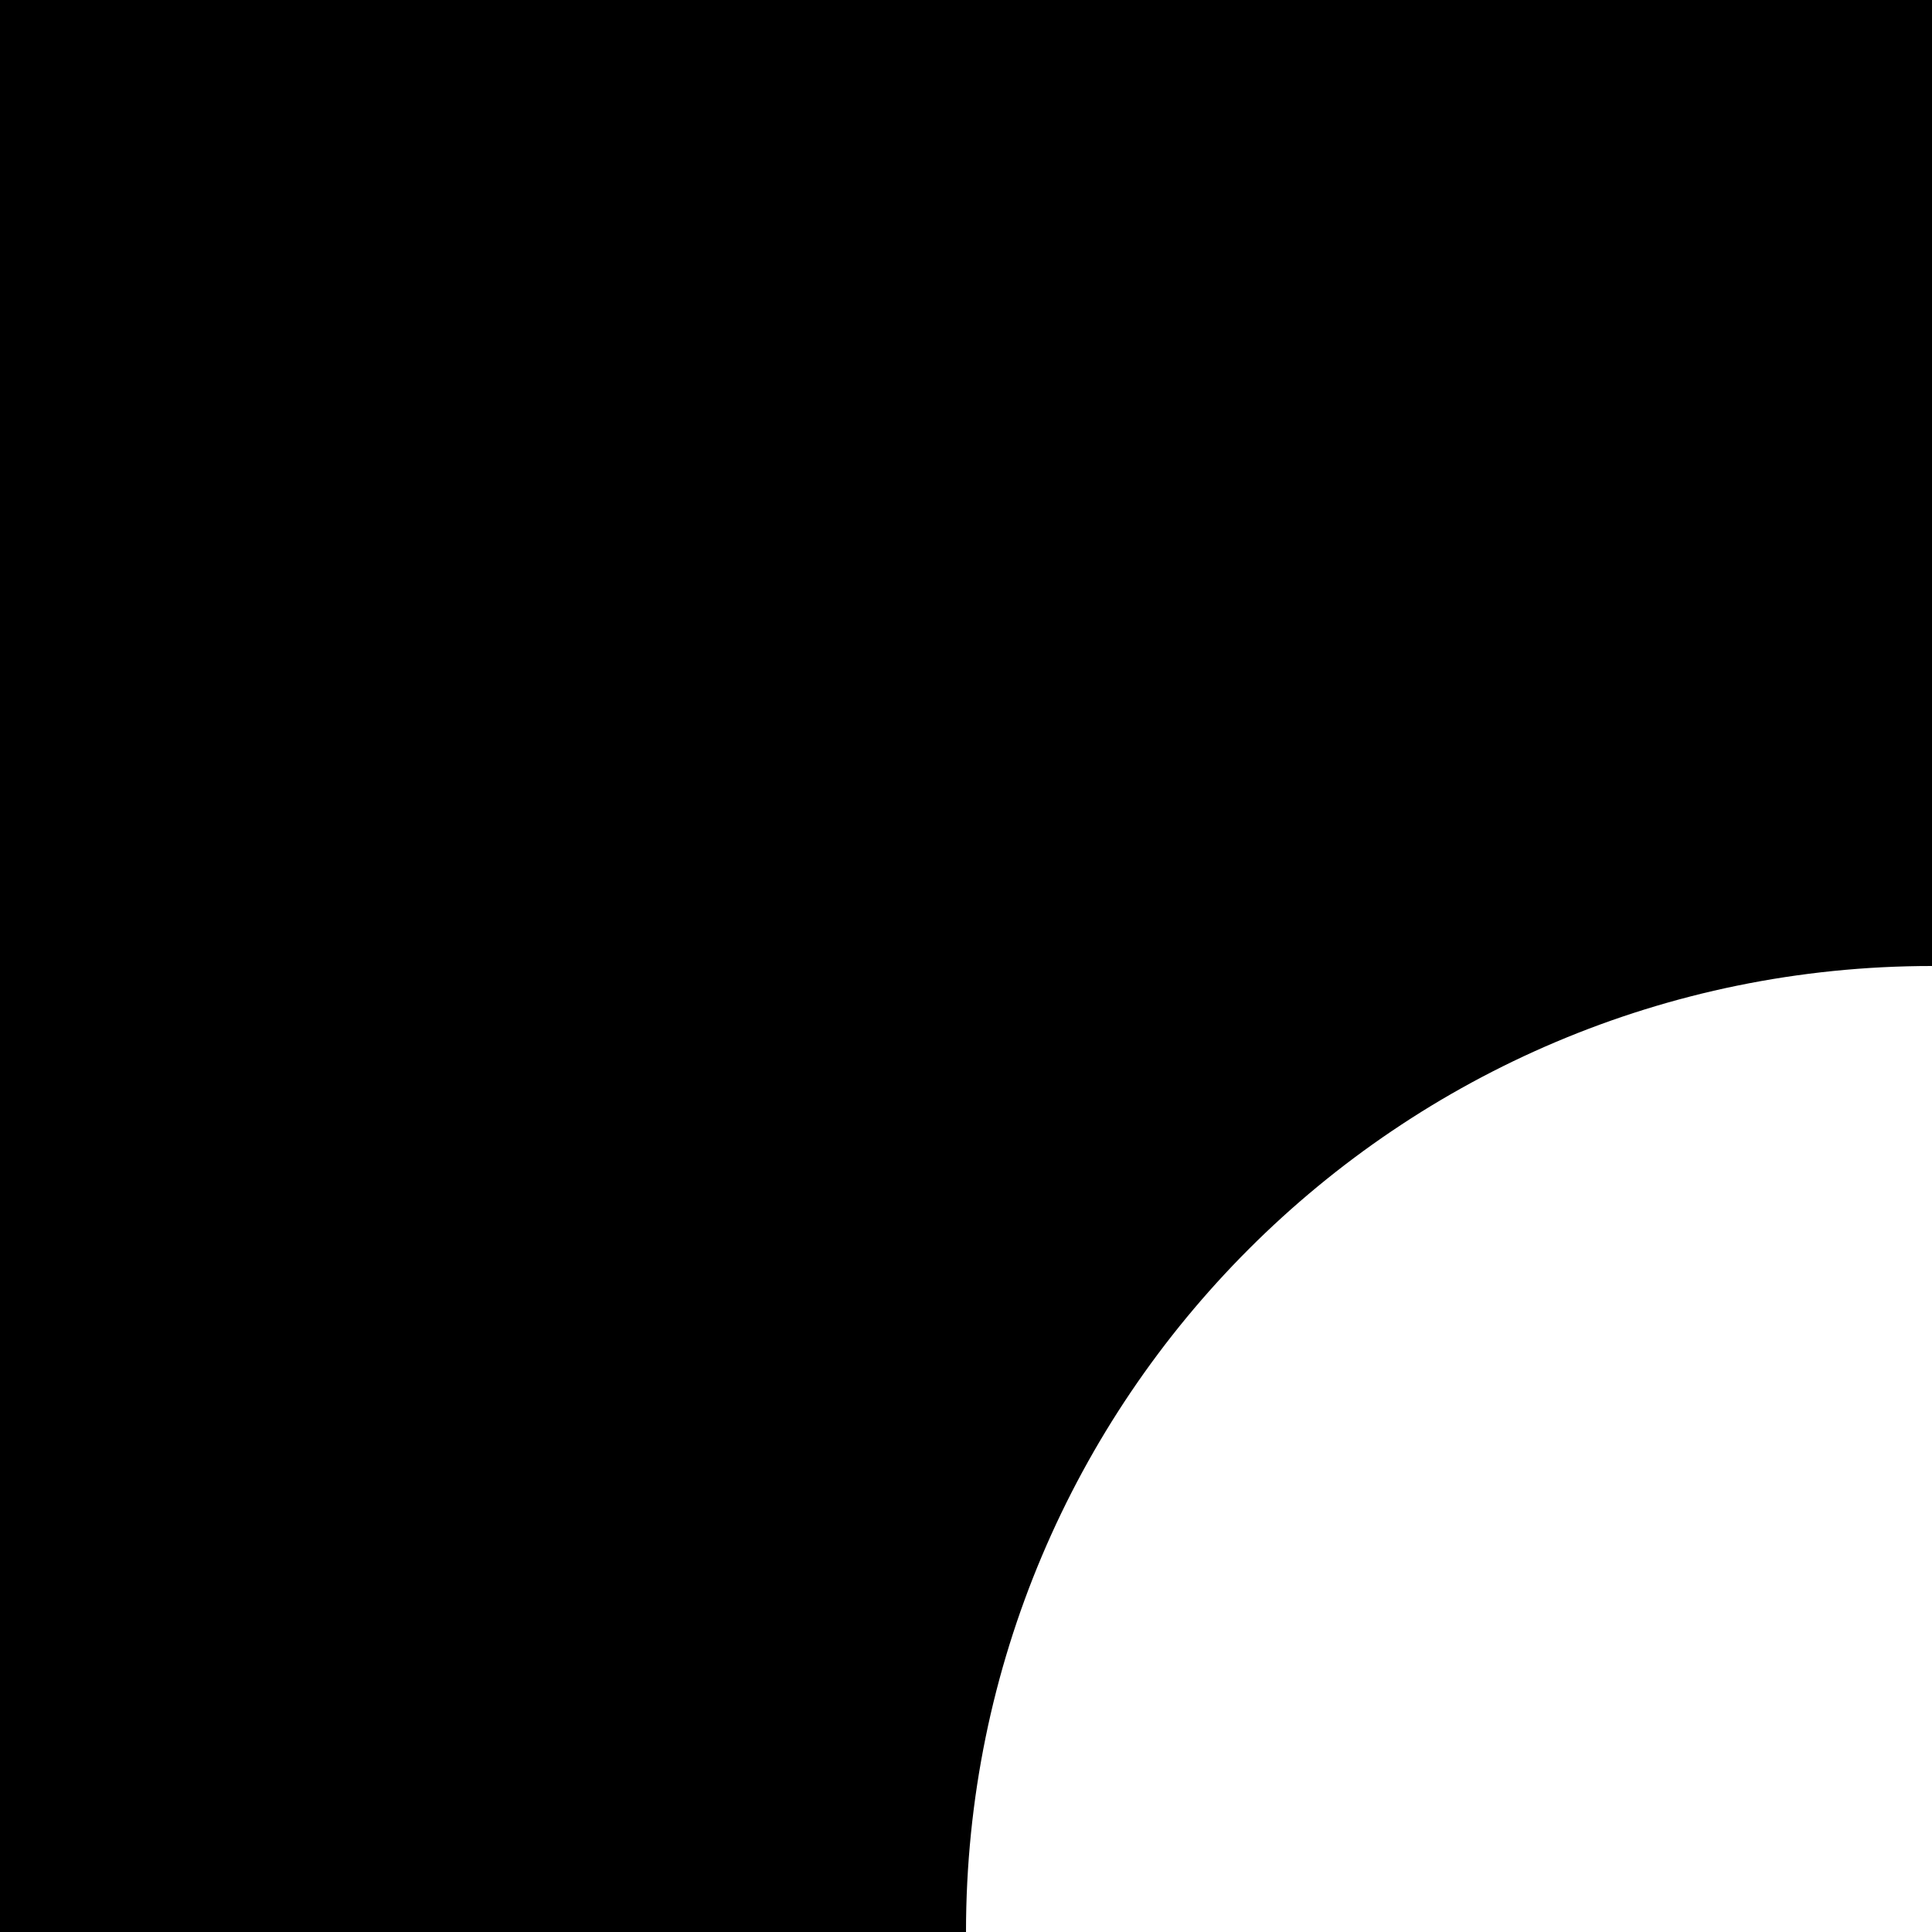
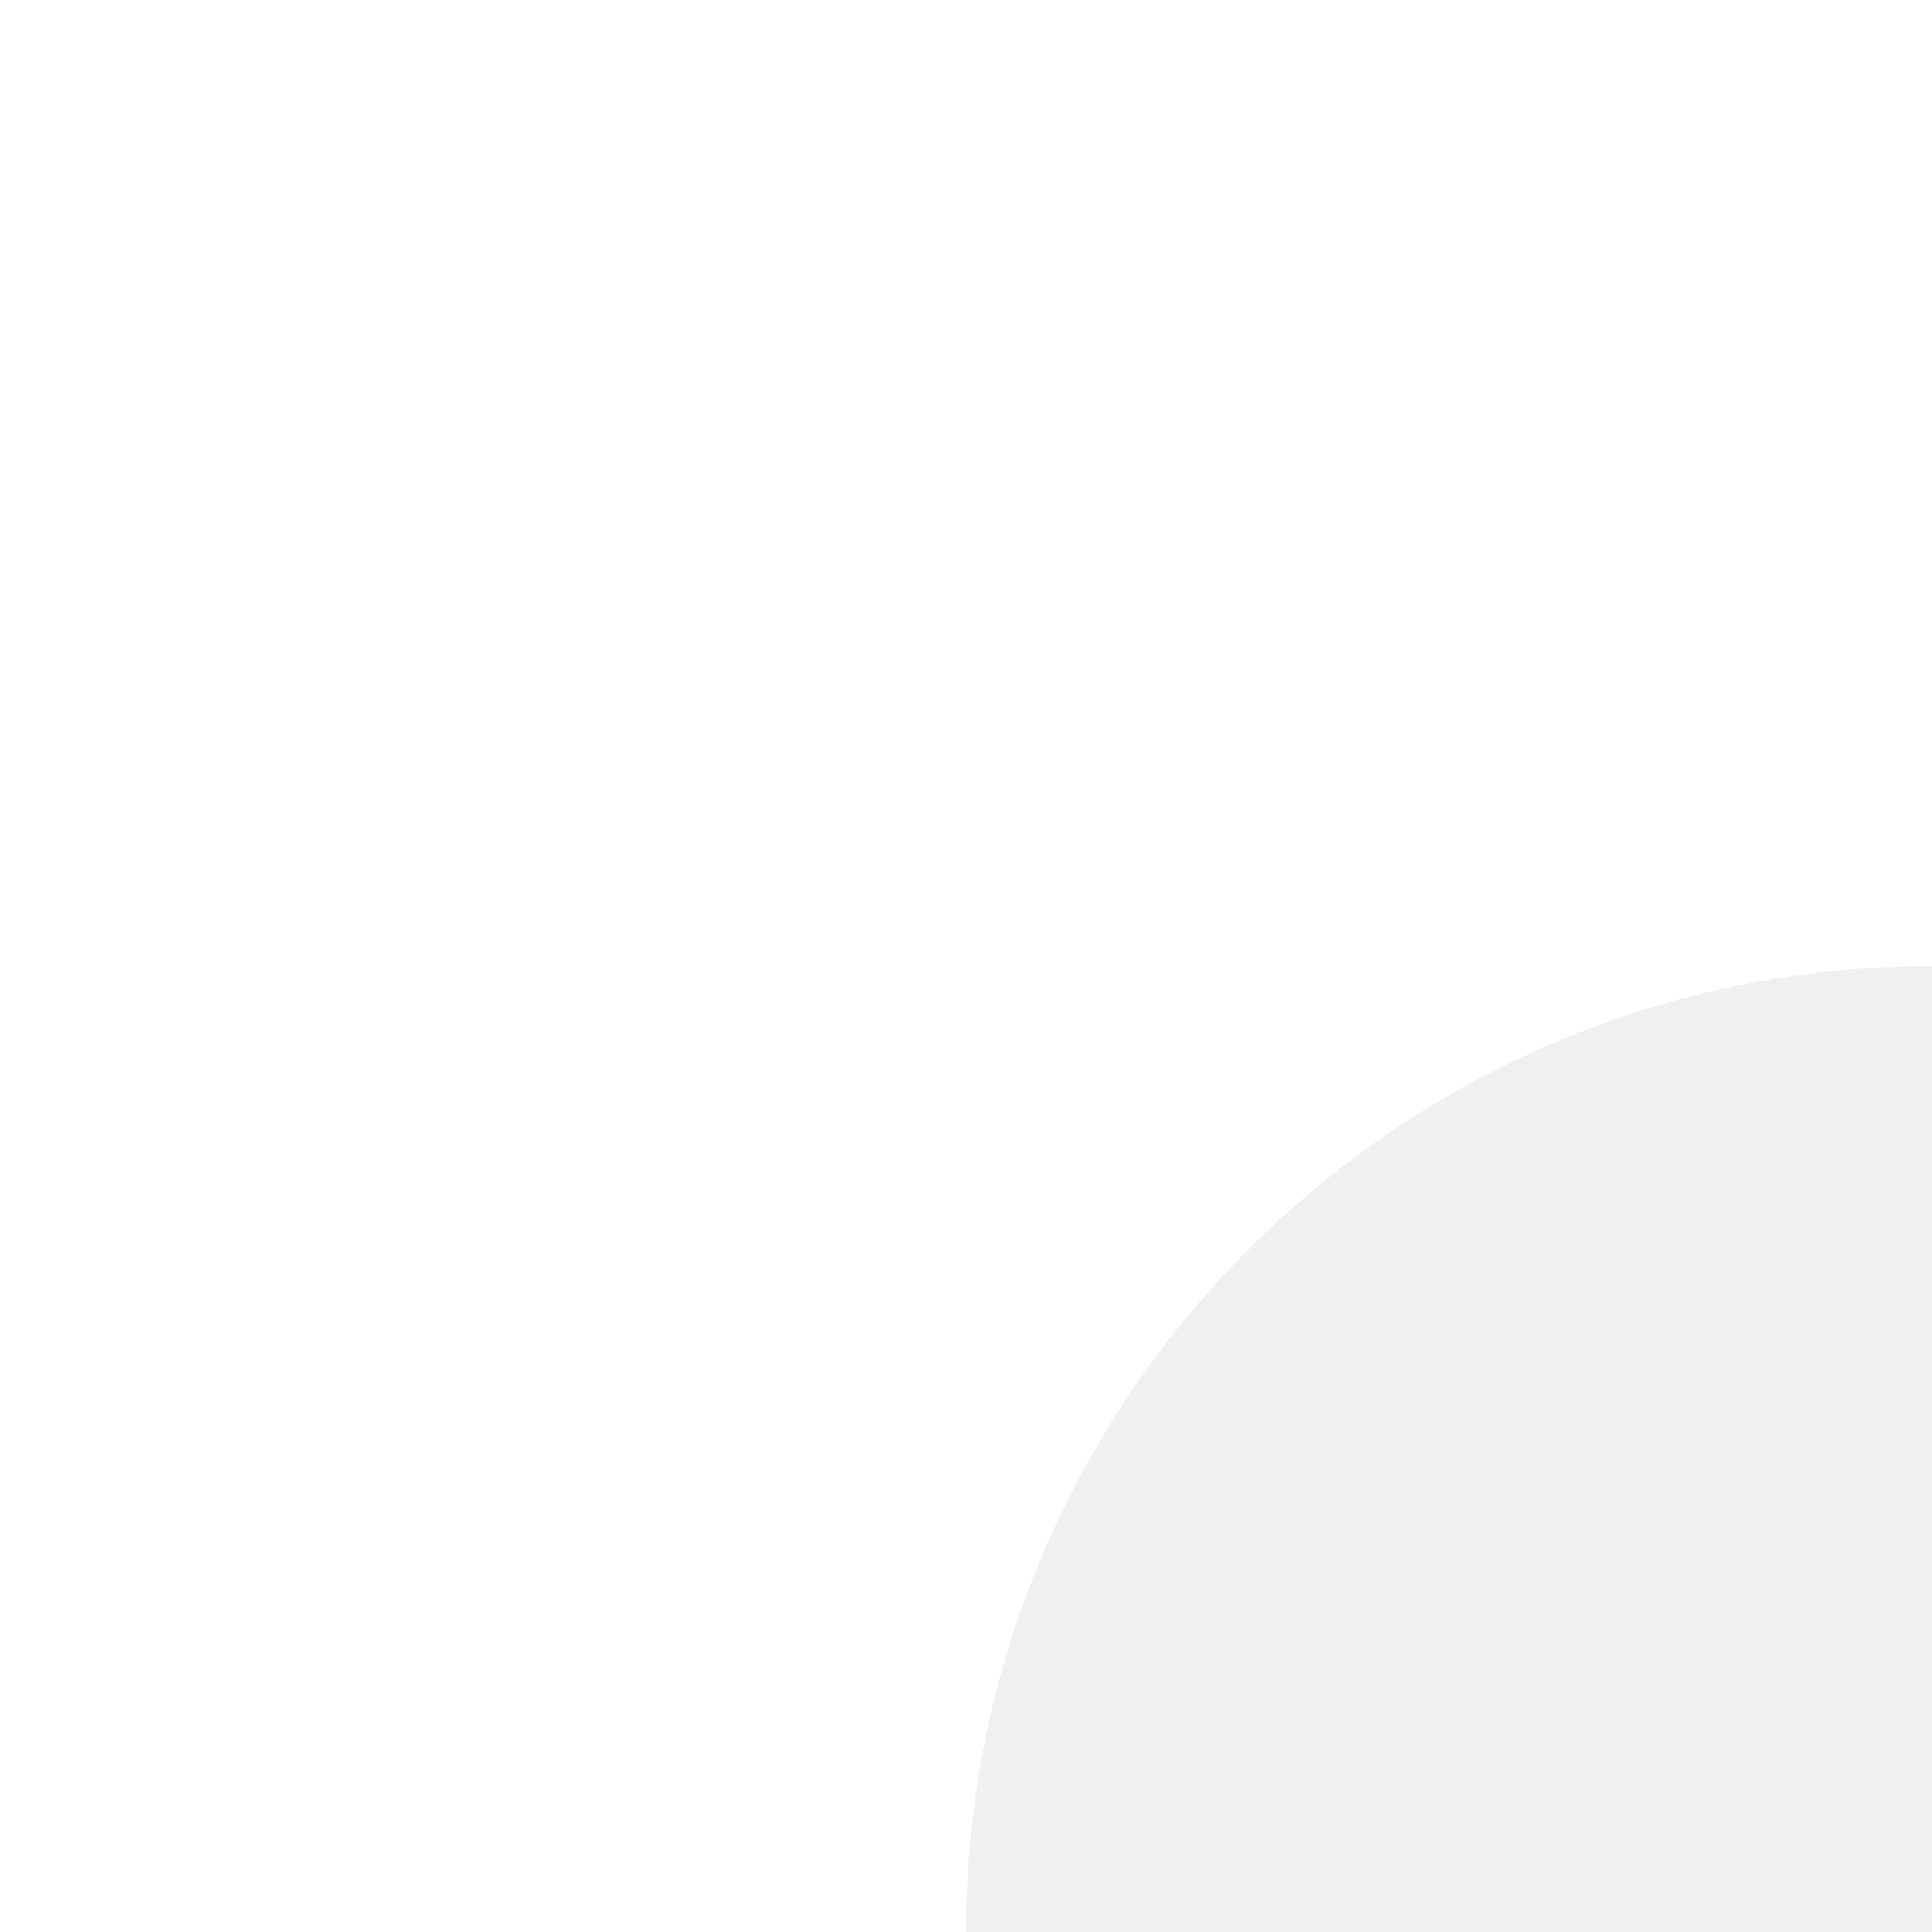
<svg xmlns="http://www.w3.org/2000/svg" viewBox="0 0 32 32">
  <g>
-     <rect width="32" height="32" fill="white" />
-     <path d="M 0 32 V 0 H 32 V 16 A 16 16 0 0 0 16 32 Z" fill="black" />
+     <rect width="32" height="32" fill="black" opacity="0" />
+     <path d="M 0 32 V 0 H 32 V 16 A 16 16 0 0 0 16 32 Z" fill="white" />
  </g>
</svg>
